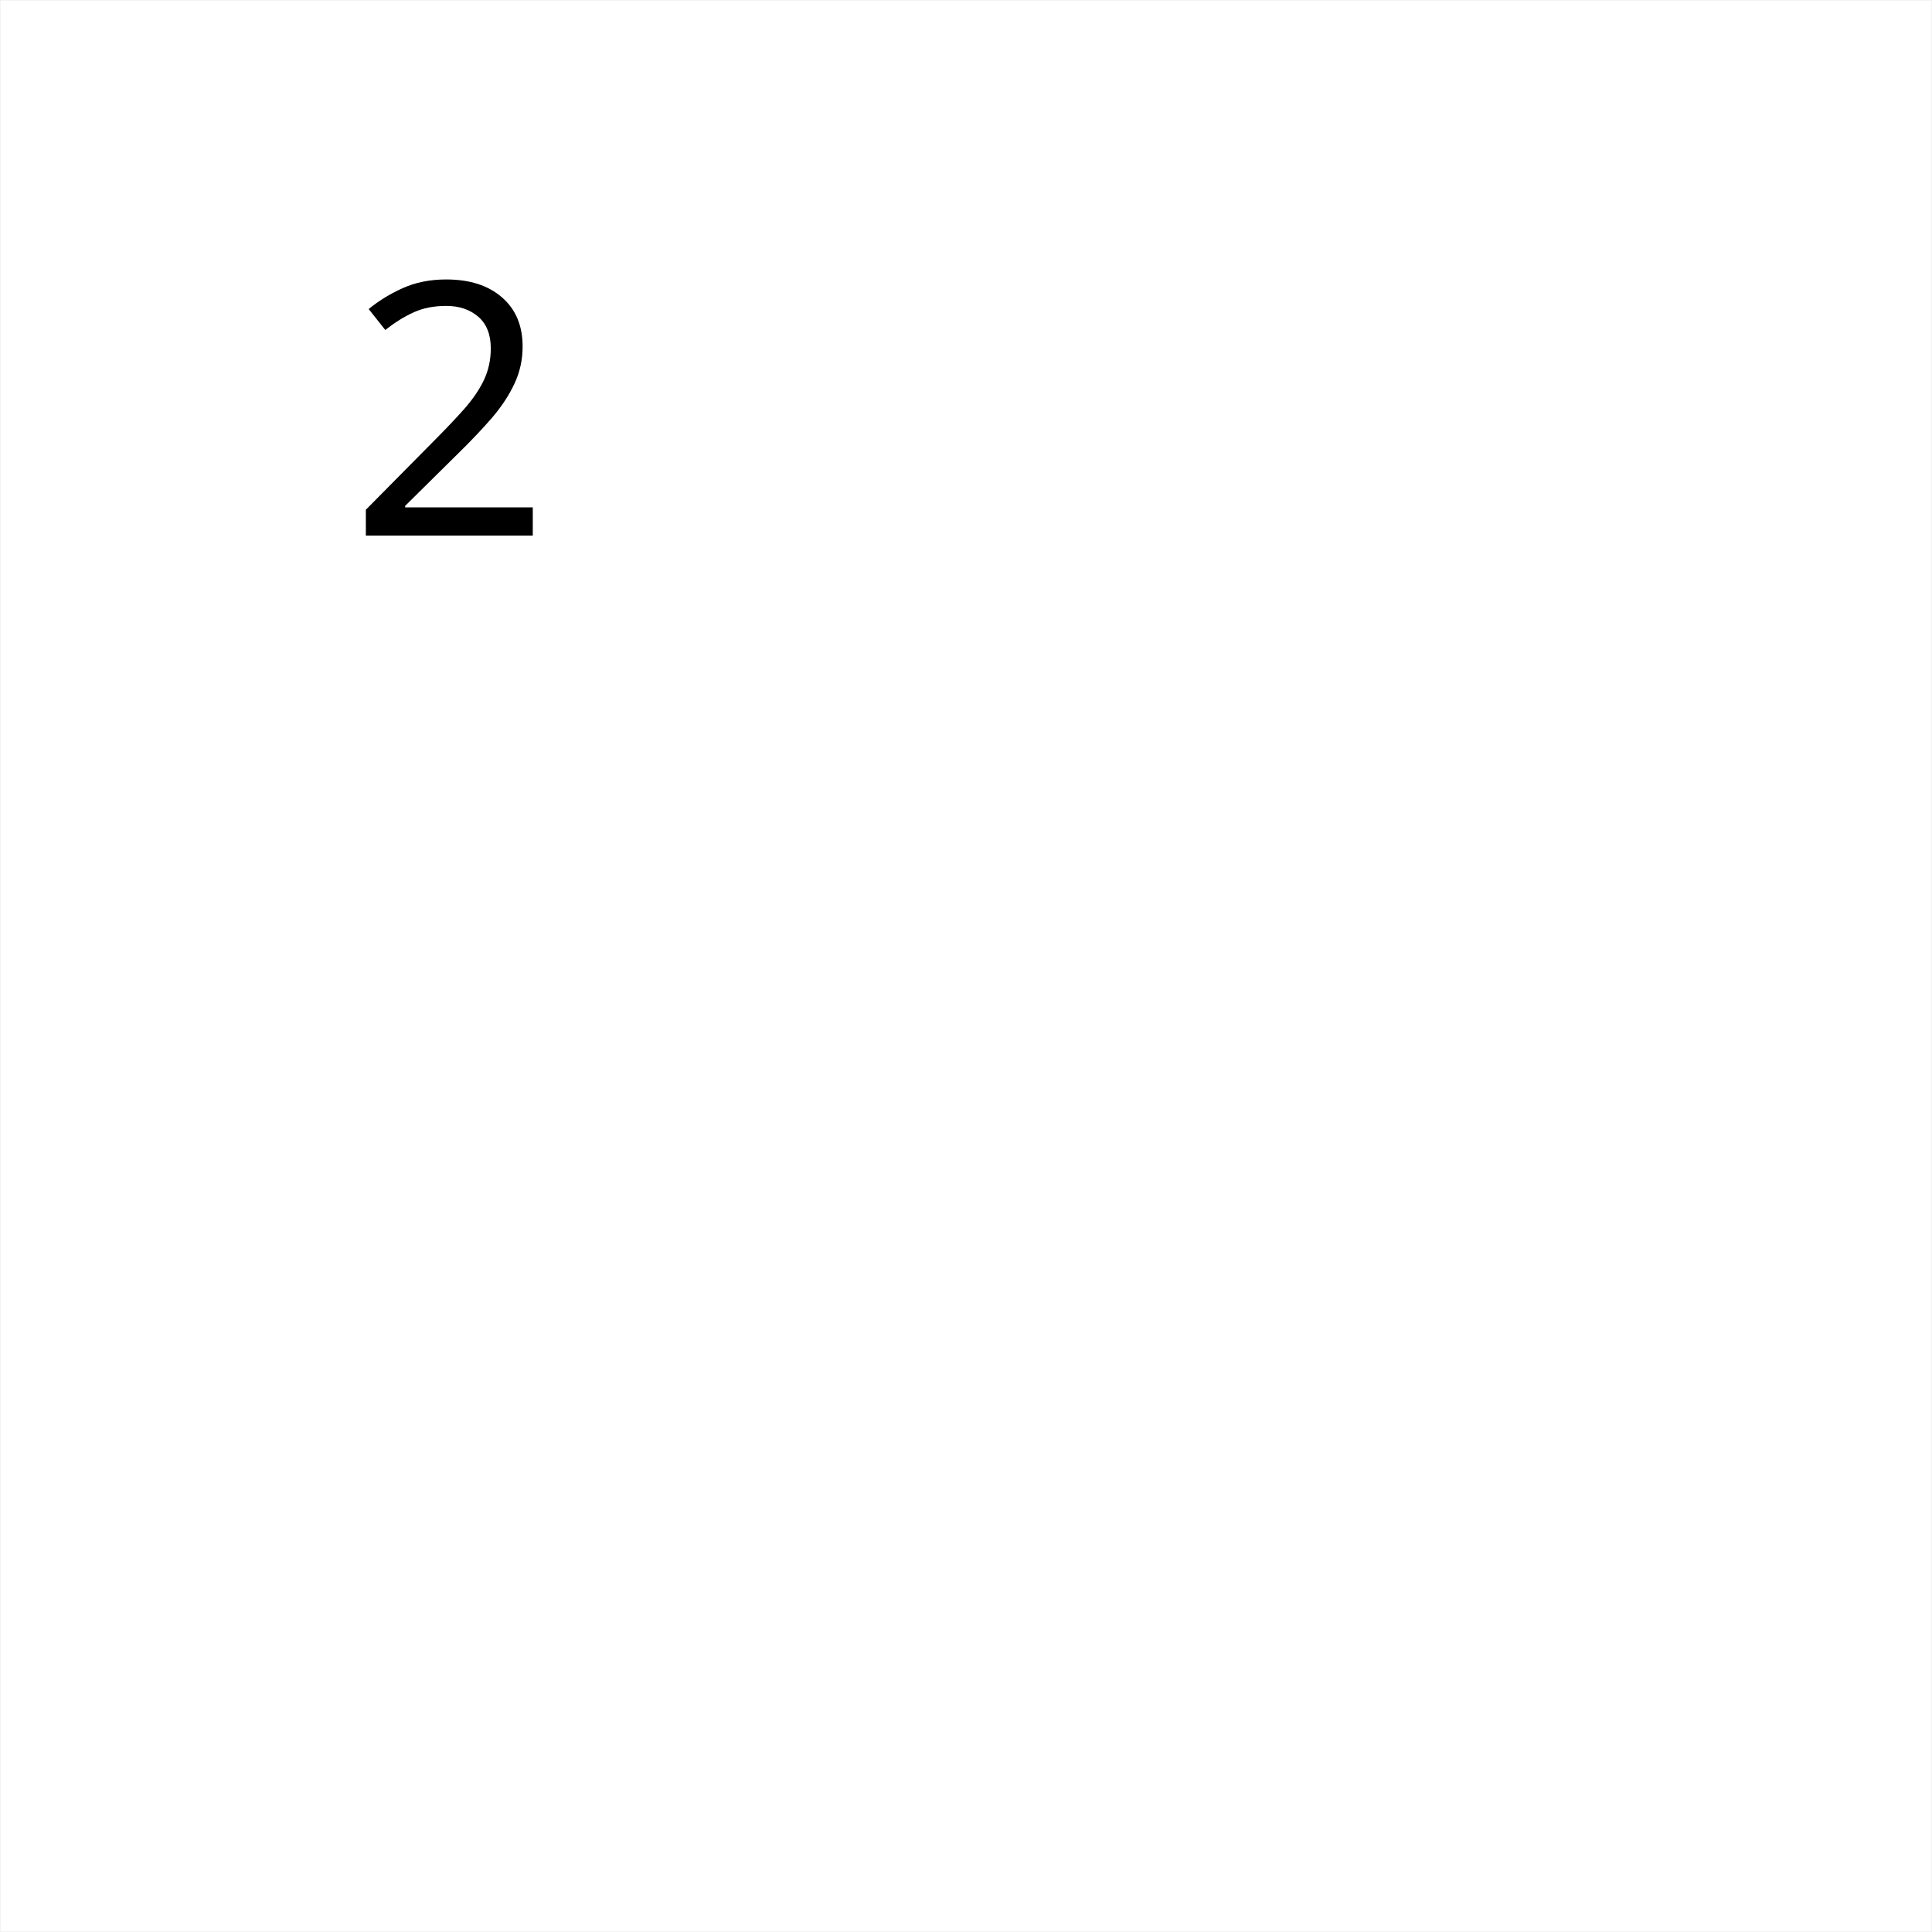
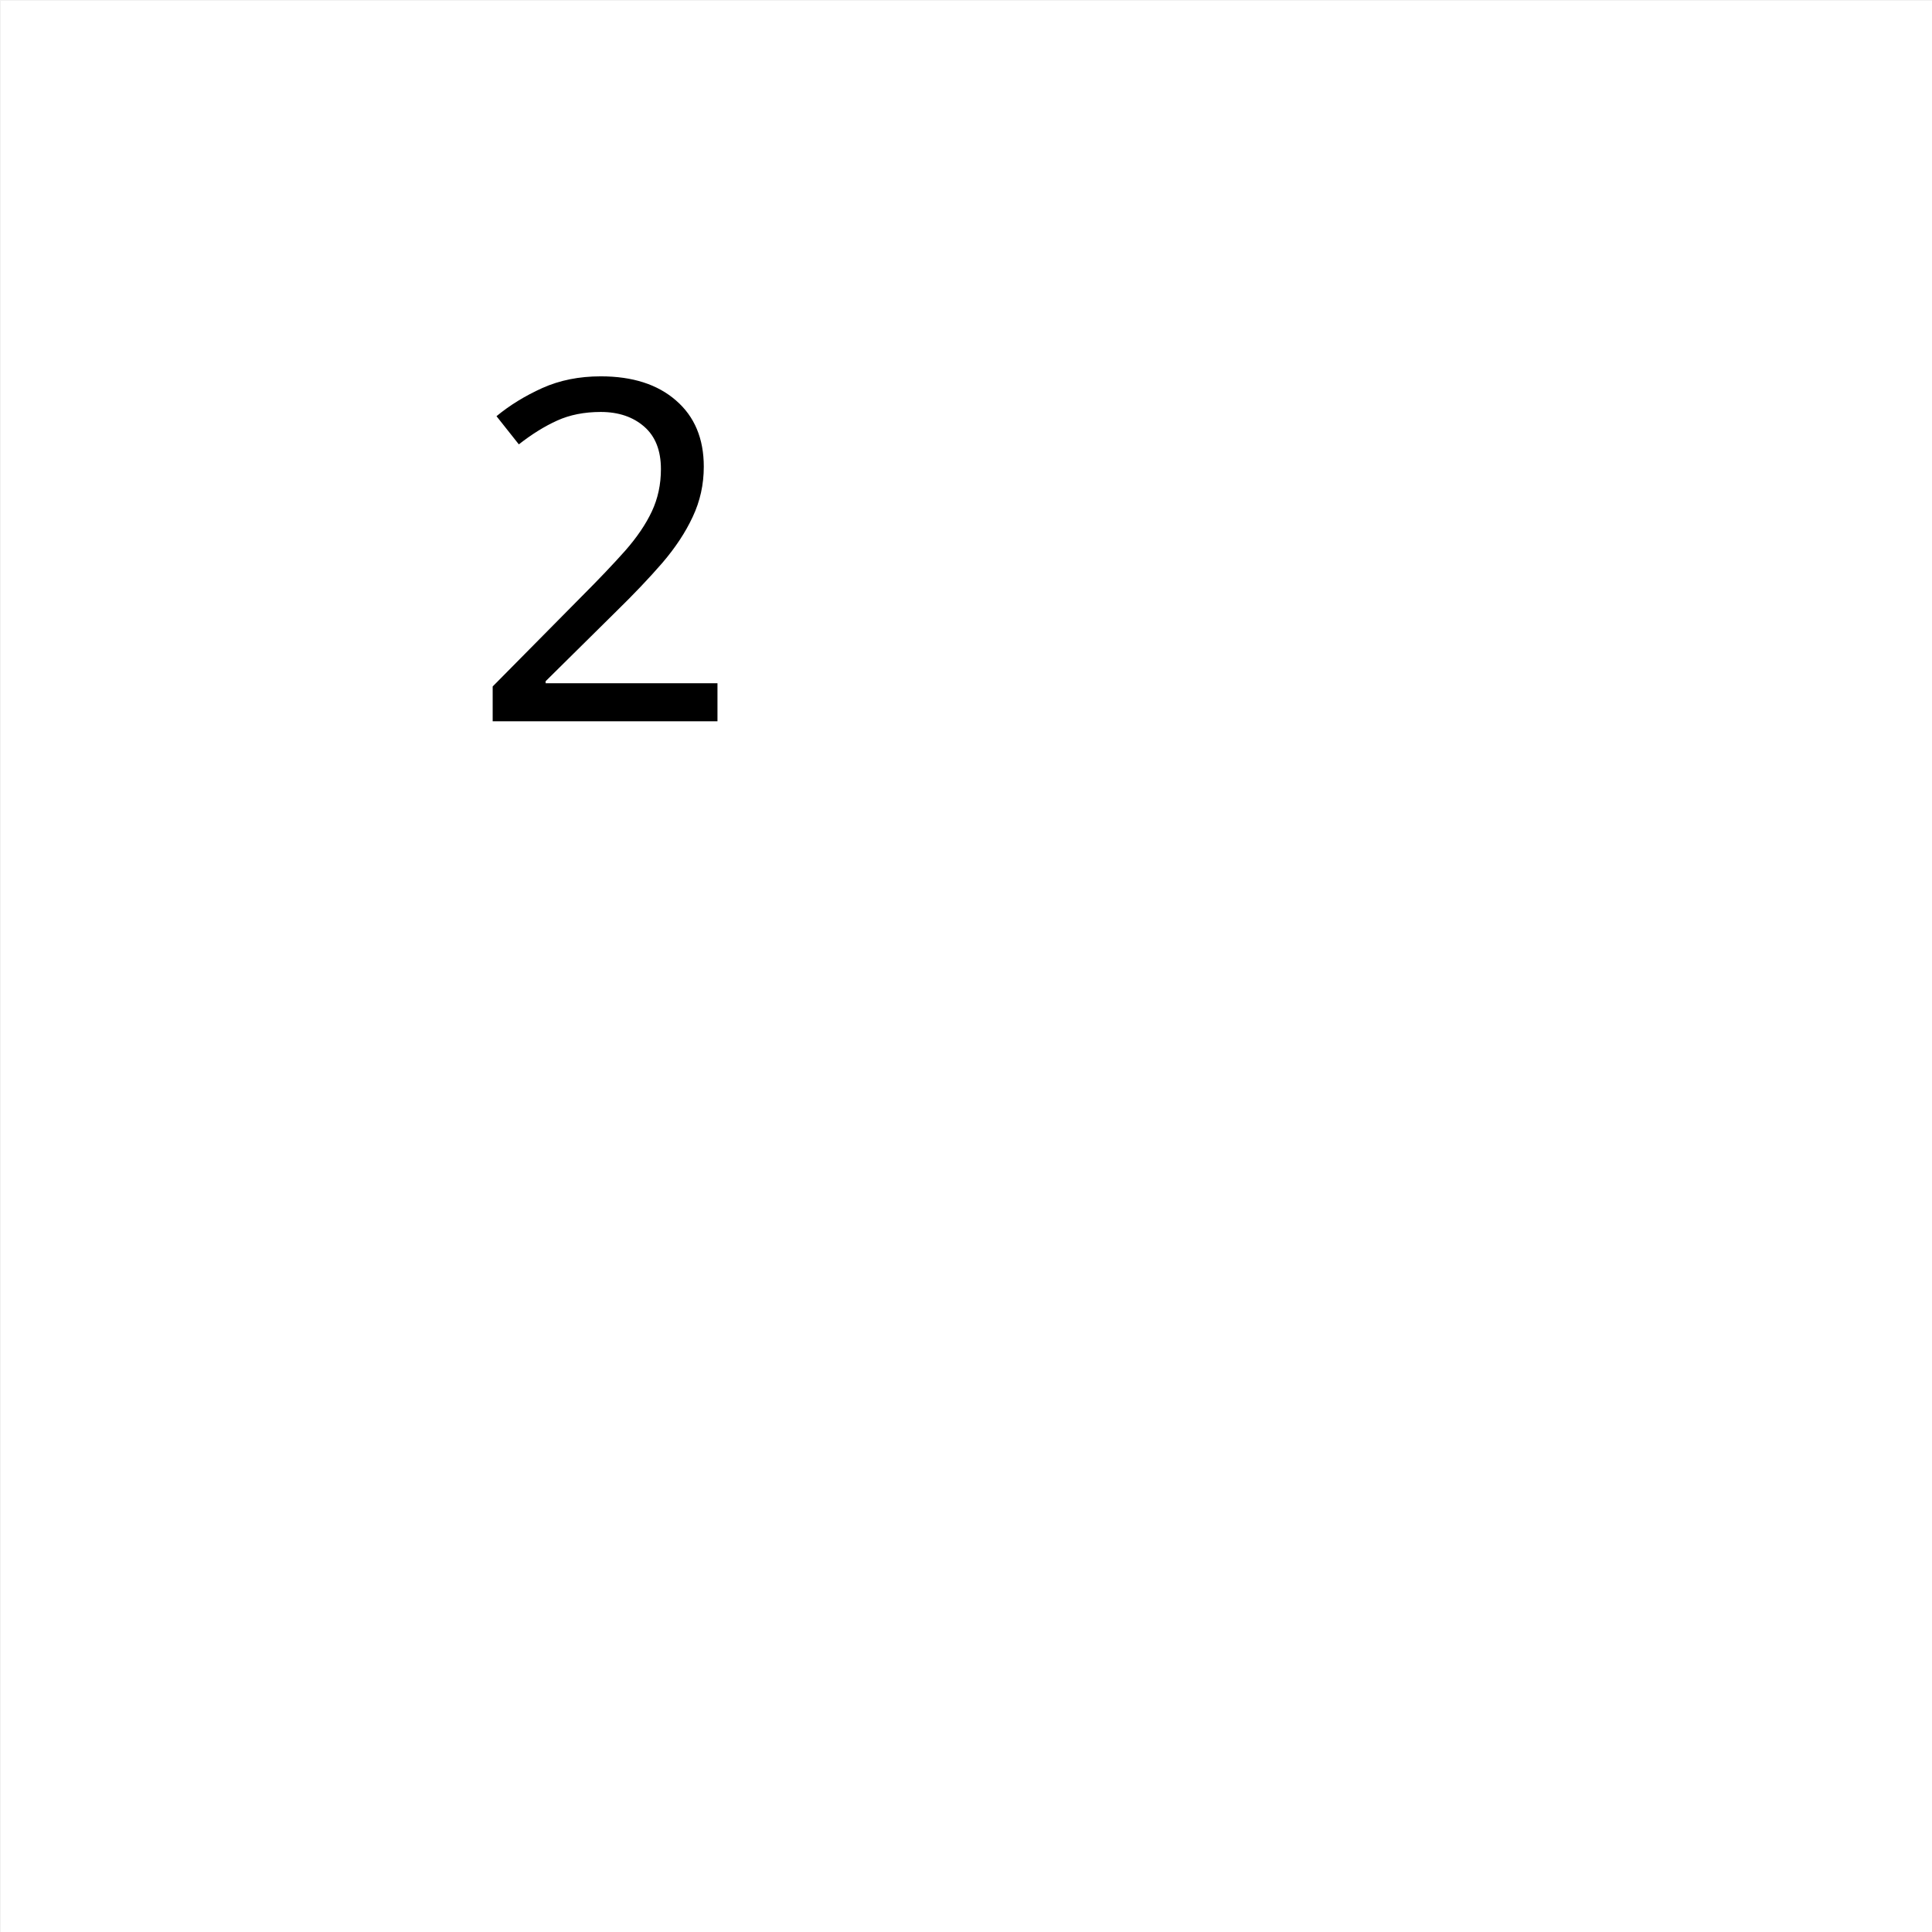
- <svg xmlns="http://www.w3.org/2000/svg" width="202" height="202" xml:space="preserve" overflow="hidden">
+ <svg xmlns="http://www.w3.org/2000/svg" width="150" height="150" xml:space="preserve" overflow="hidden">
  <g transform="translate(-1375 -153)">
    <rect x="1378.5" y="156.5" width="195" height="195" stroke="#FFFFFF" stroke-width="6.875" stroke-miterlimit="8" fill="#FFFFFF" />
    <text font-family="Aptos,Aptos_MSFontService,sans-serif" font-weight="400" font-size="37" transform="matrix(1 0 0 1 1411.47 209)">2</text>
  </g>
</svg>
